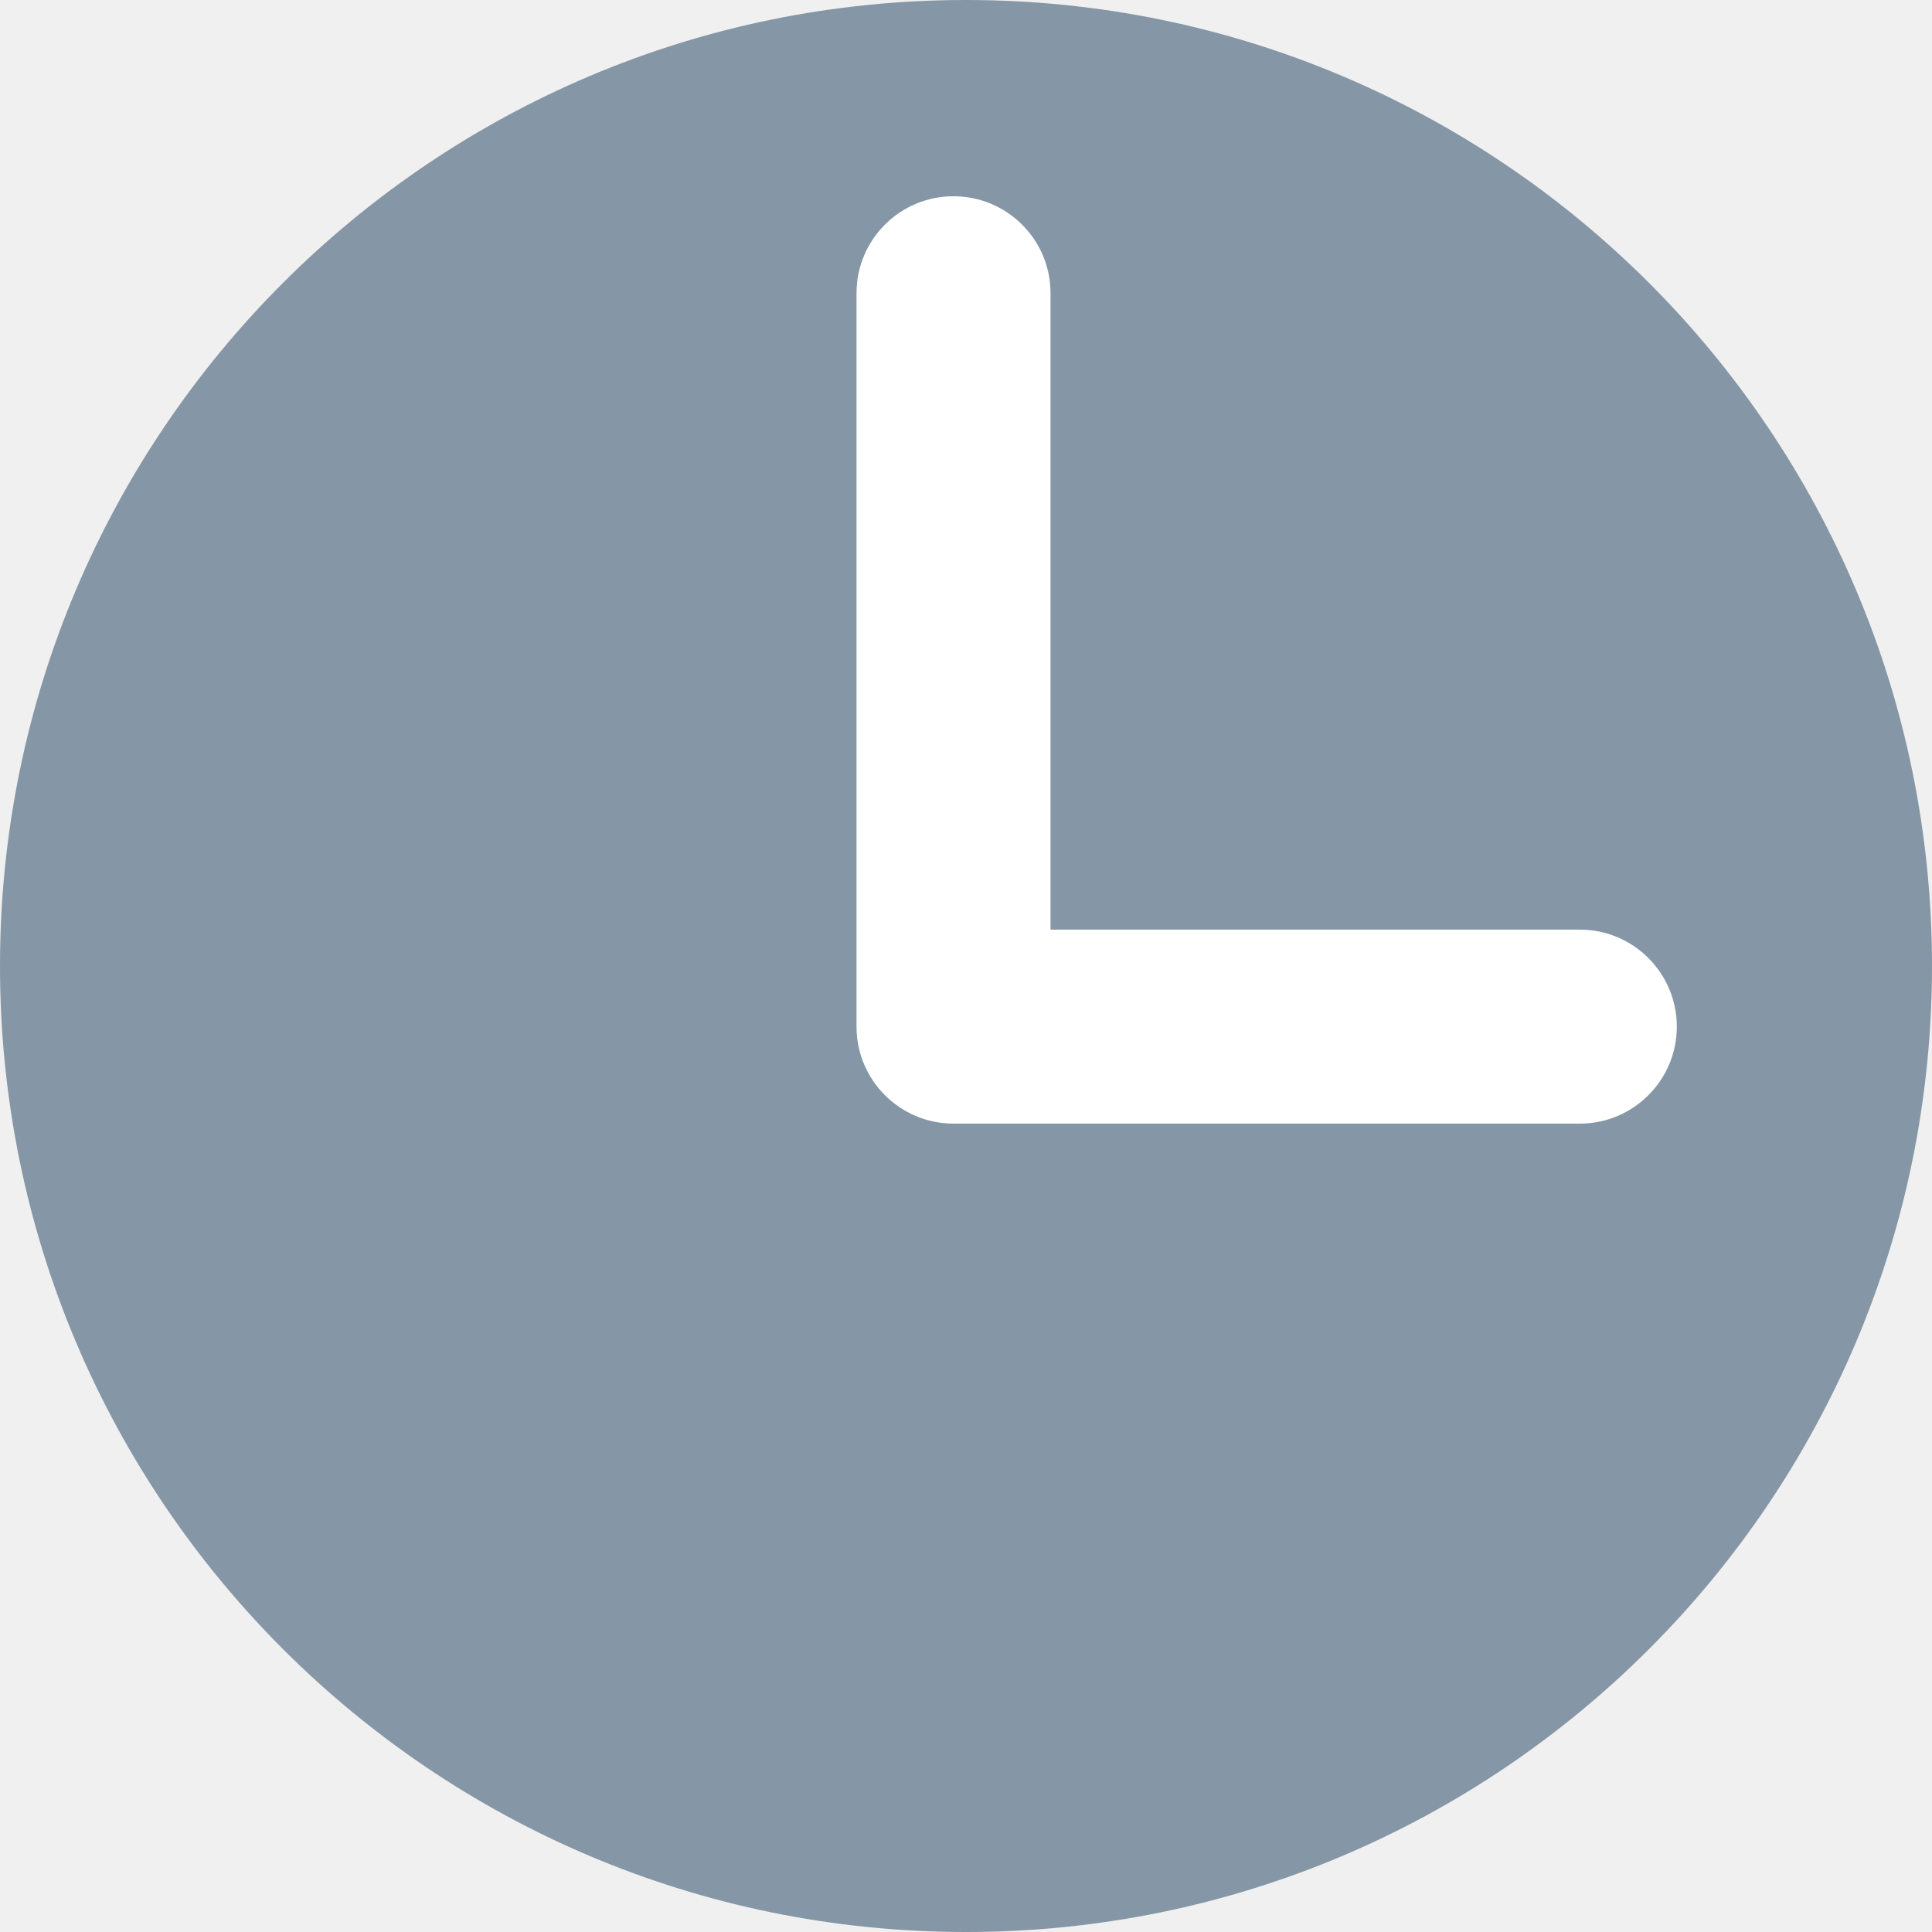
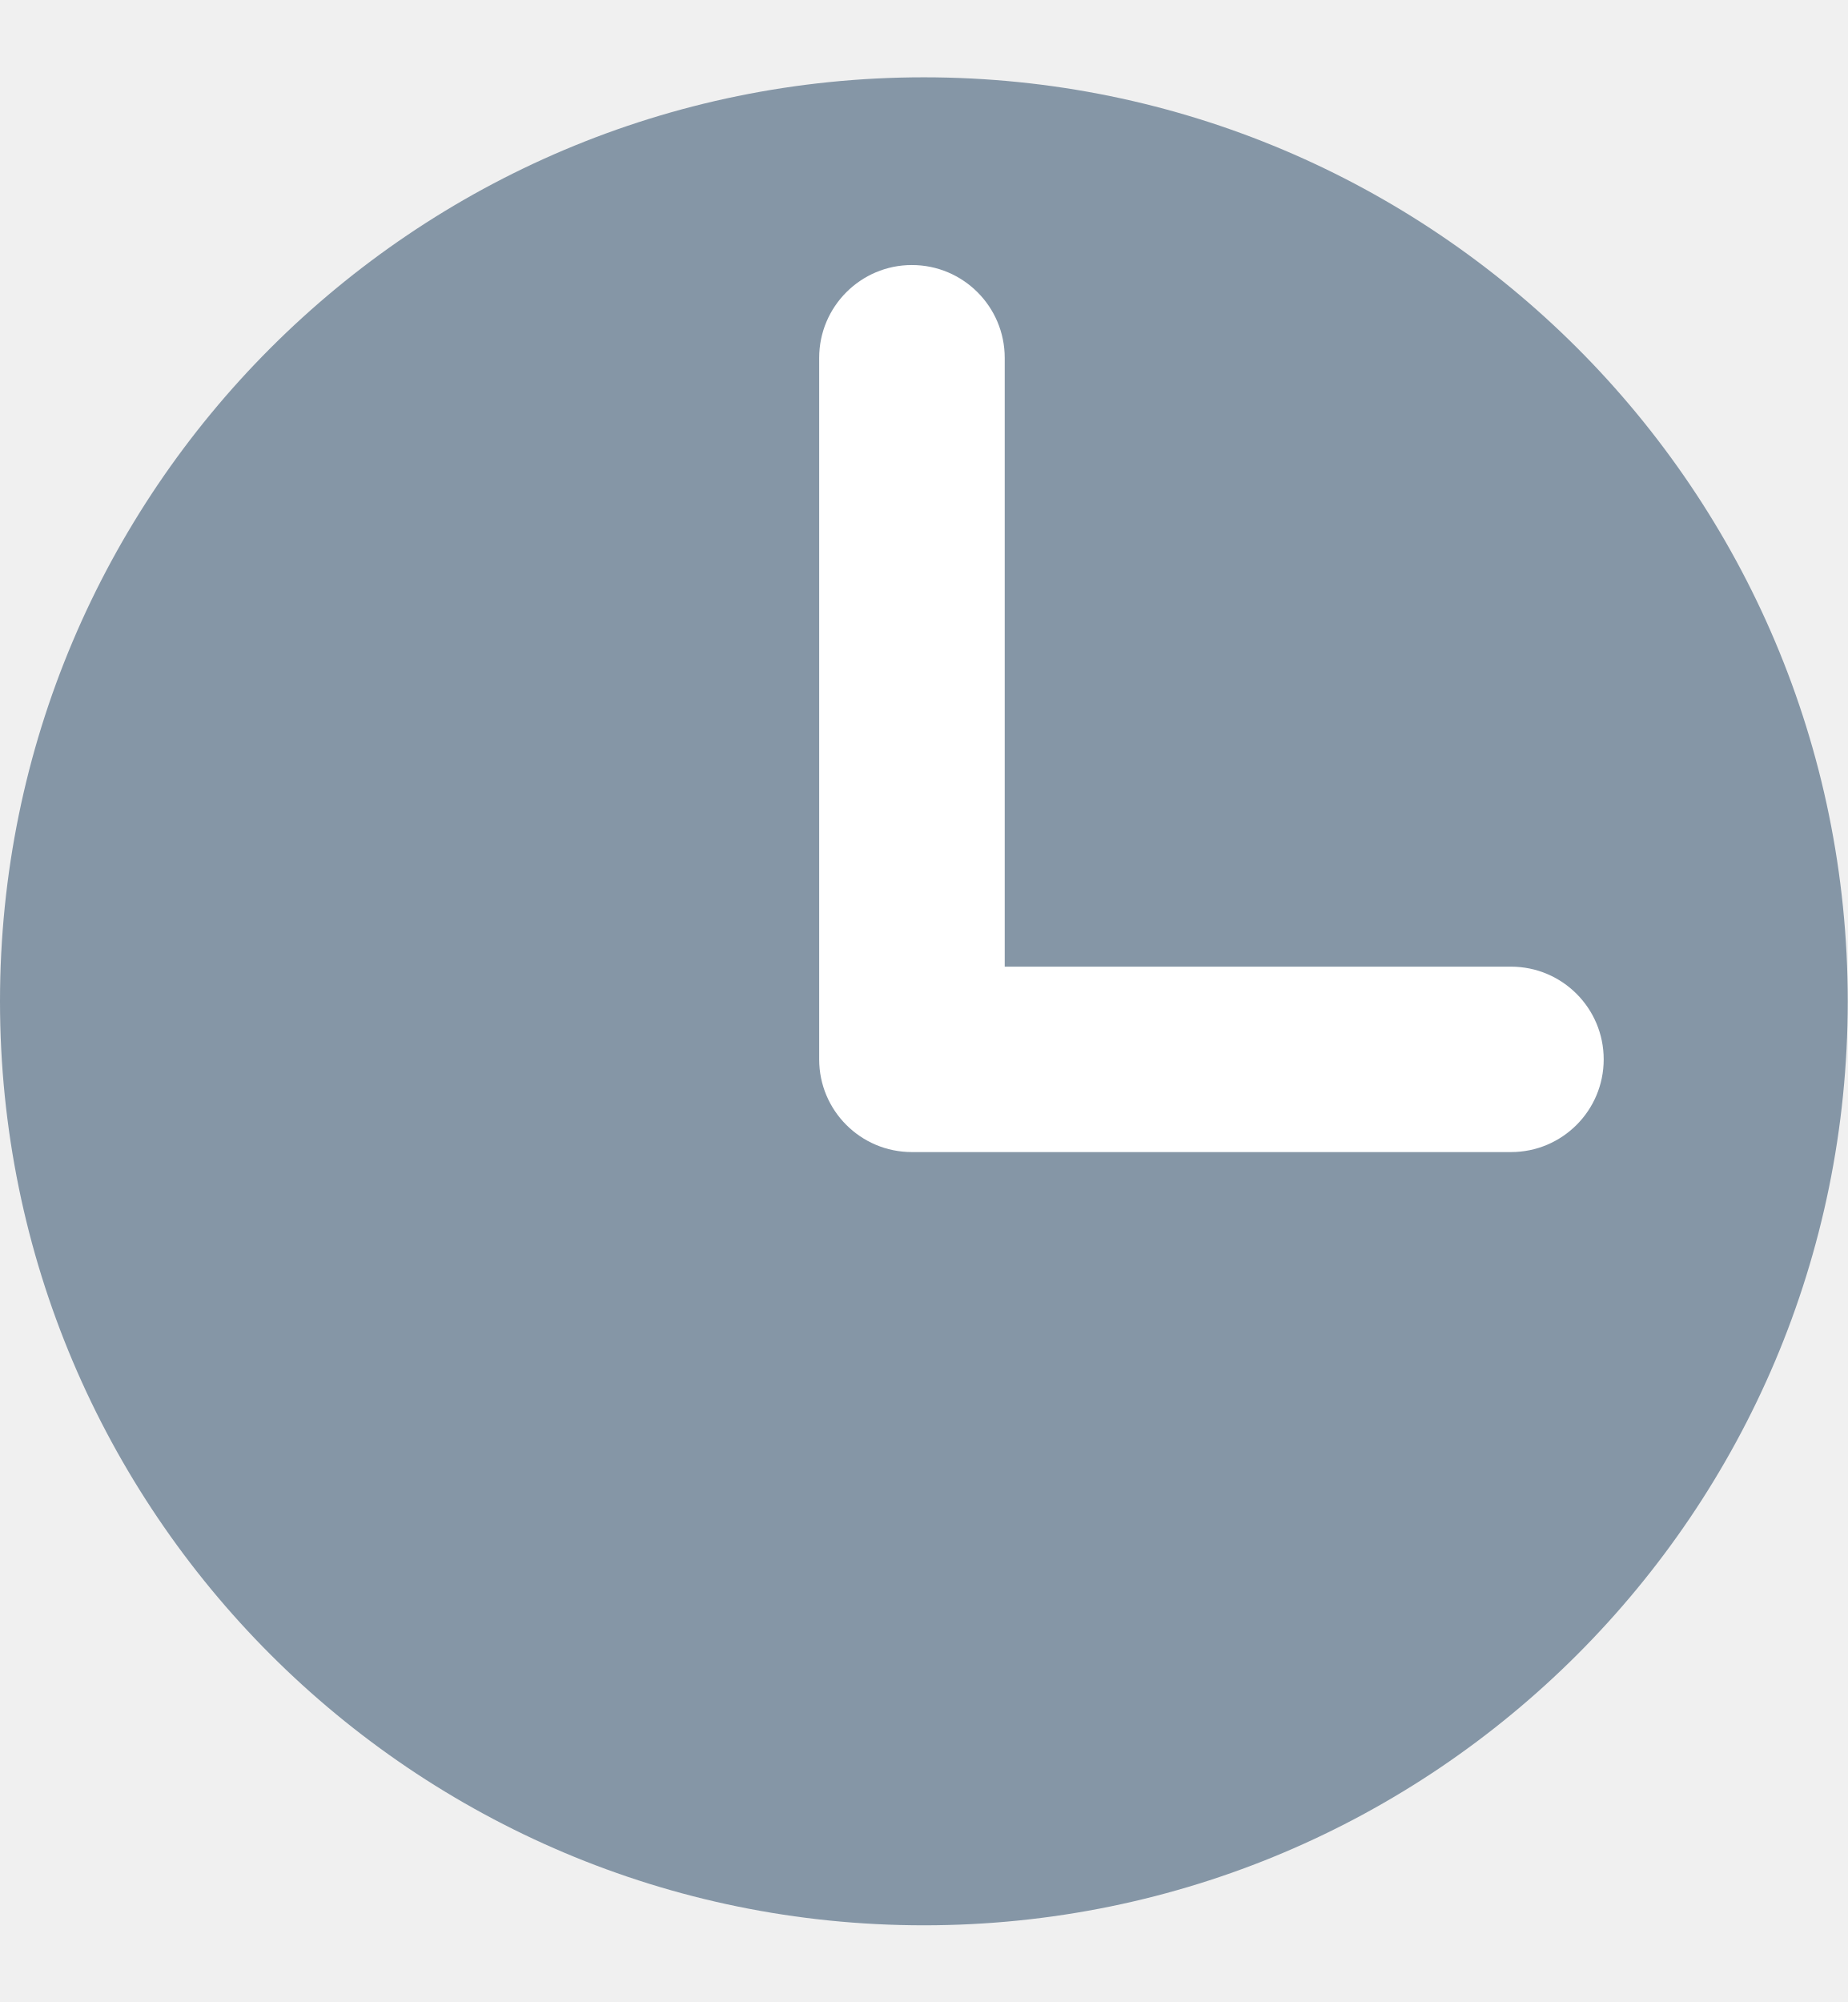
- <svg xmlns="http://www.w3.org/2000/svg" width="12" height="12" viewBox="0 0 12 12" fill="none">
-   <circle cx="6" cy="6" r="6" fill="#8596A6" />
-   <path d="M9.813 5.774H6.525V1.821C6.525 1.488 6.255 1.219 5.922 1.219C5.59 1.219 5.32 1.488 5.32 1.821V6.377C5.32 6.709 5.59 6.979 5.922 6.979H9.813C10.145 6.979 10.415 6.709 10.415 6.377C10.415 6.044 10.145 5.774 9.813 5.774Z" fill="white" />
+ <svg xmlns="http://www.w3.org/2000/svg" width="12" height="13" viewBox="0 0 12 13" fill="none">
+   <circle cx="6" cy="6.502" r="6" fill="#8596A6" />
+   <path d="M9.813 6.277H6.525V2.324C6.525 1.991 6.255 1.721 5.922 1.721C5.59 1.721 5.32 1.991 5.32 2.324V6.879C5.32 7.212 5.59 7.481 5.922 7.481H9.813C10.145 7.481 10.415 7.212 10.415 6.879C10.415 6.546 10.145 6.277 9.813 6.277Z" fill="white" />
</svg>
